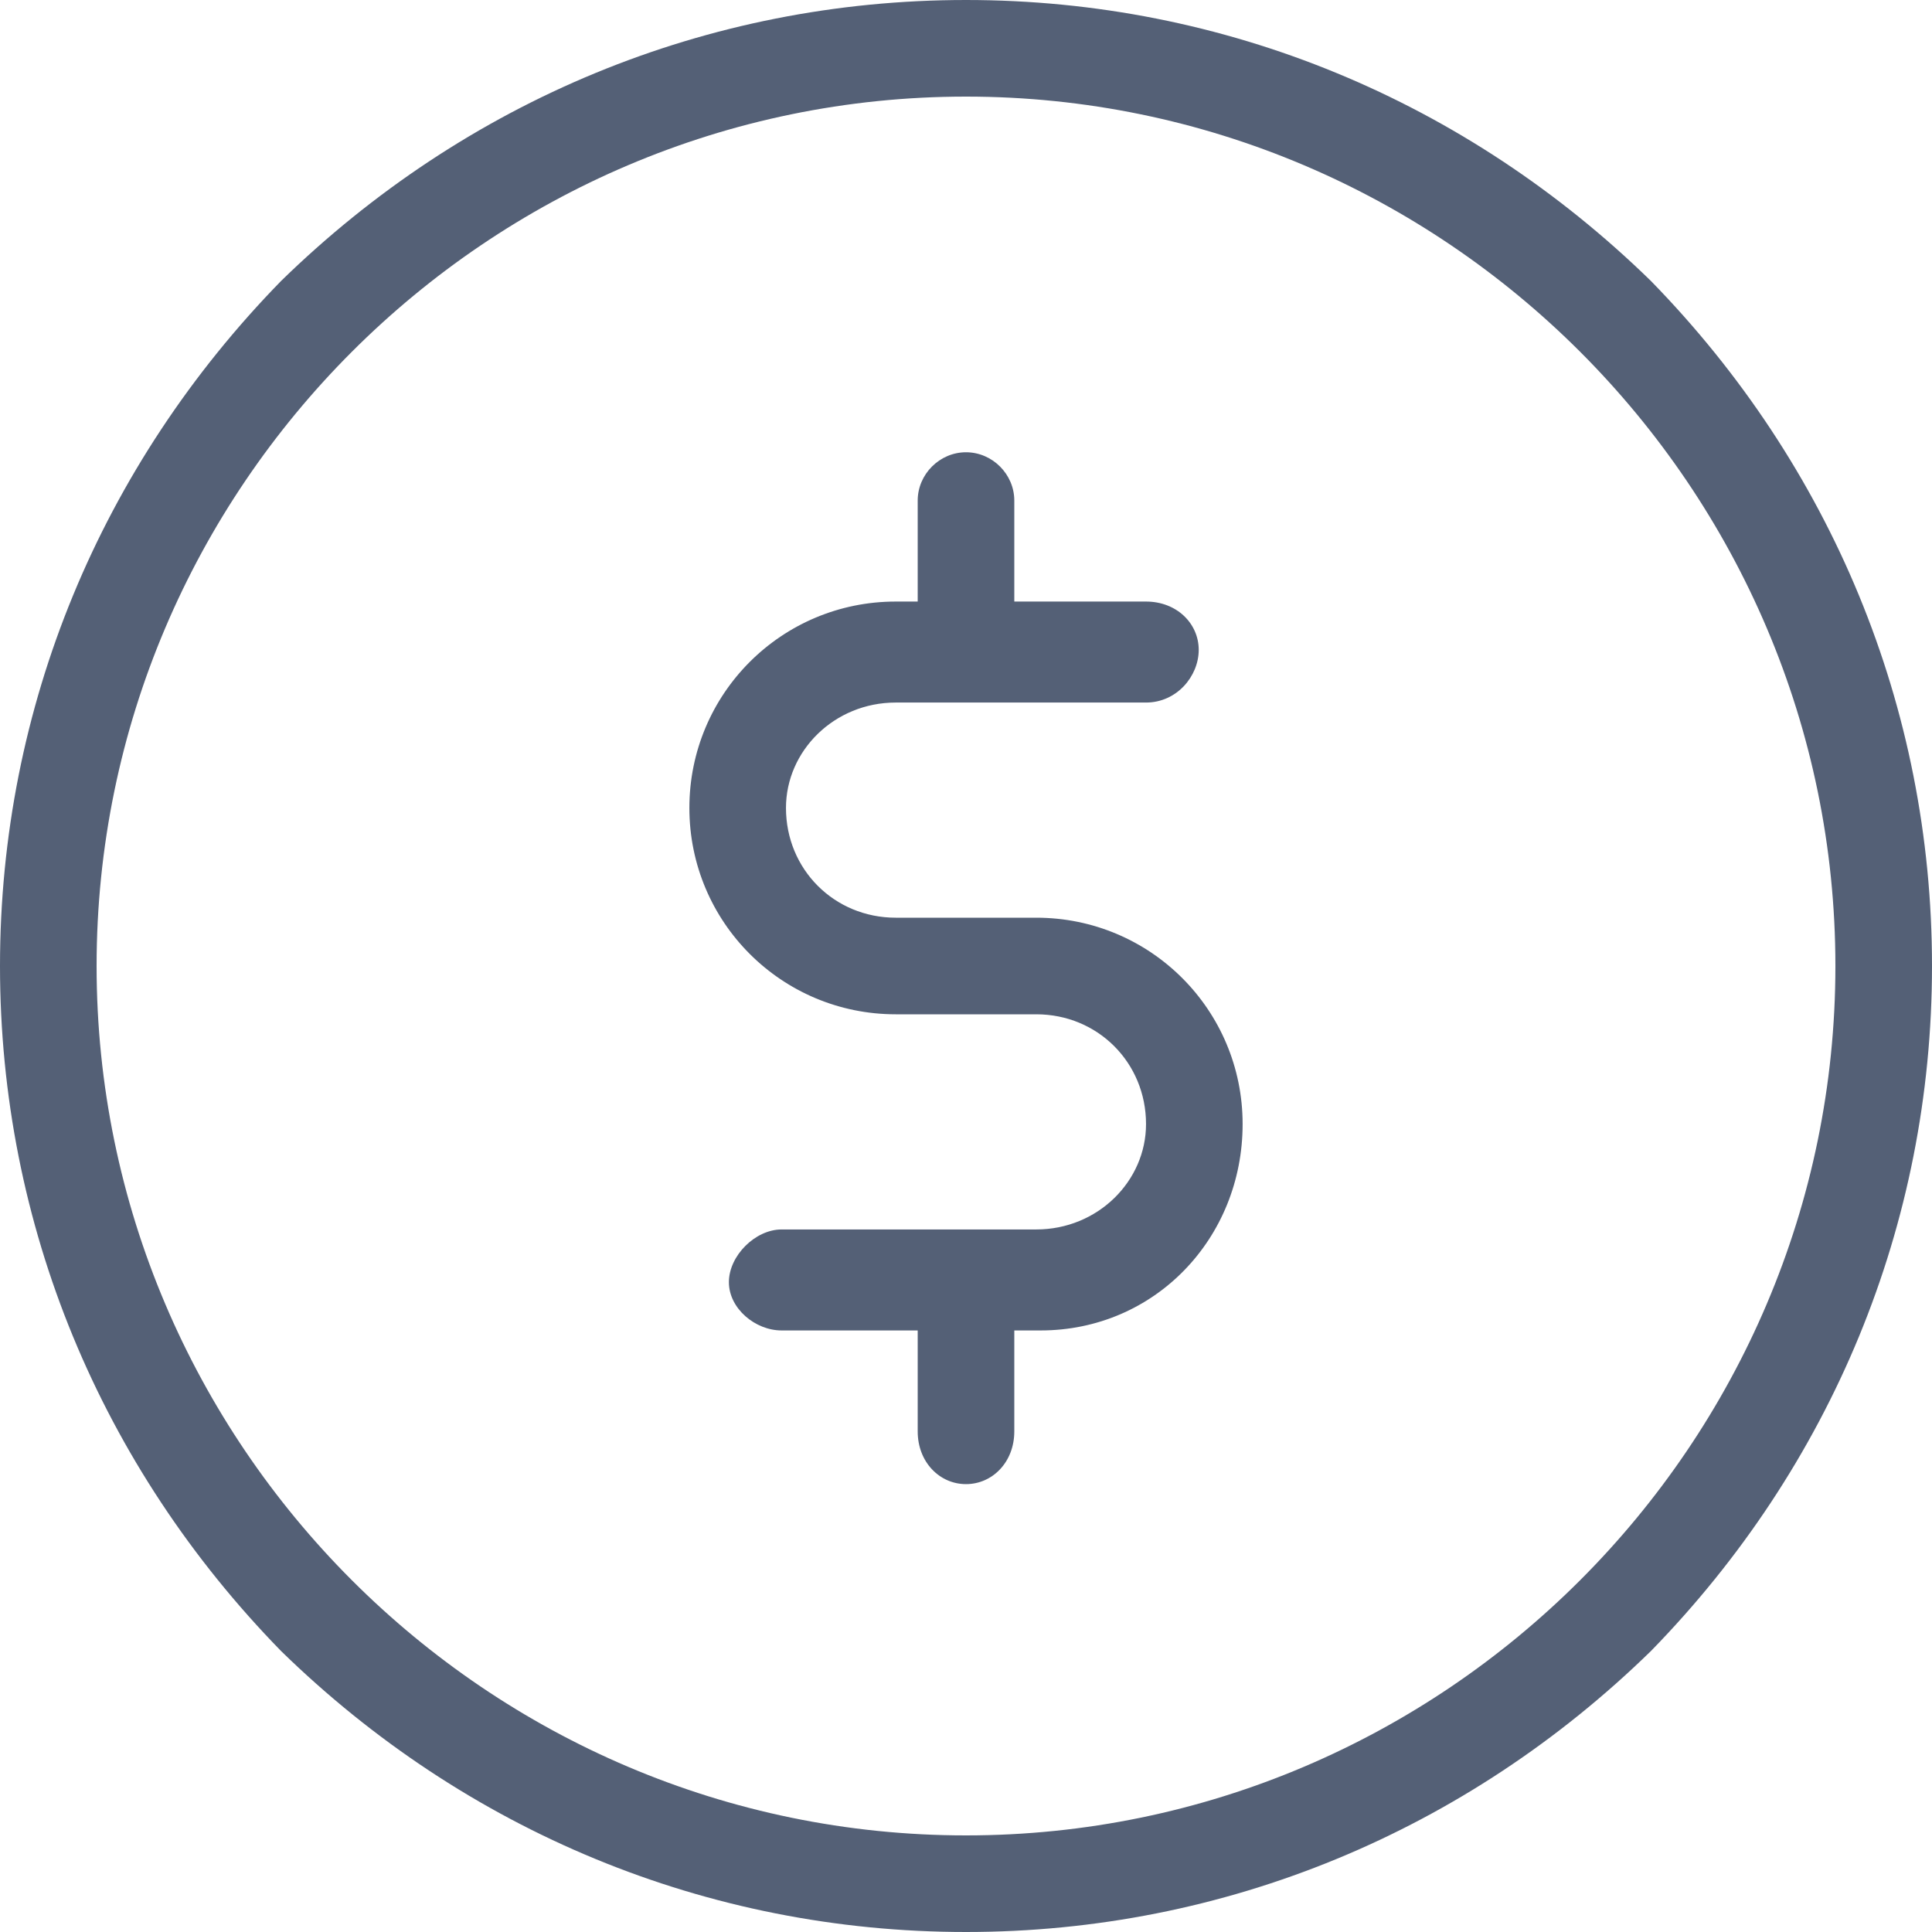
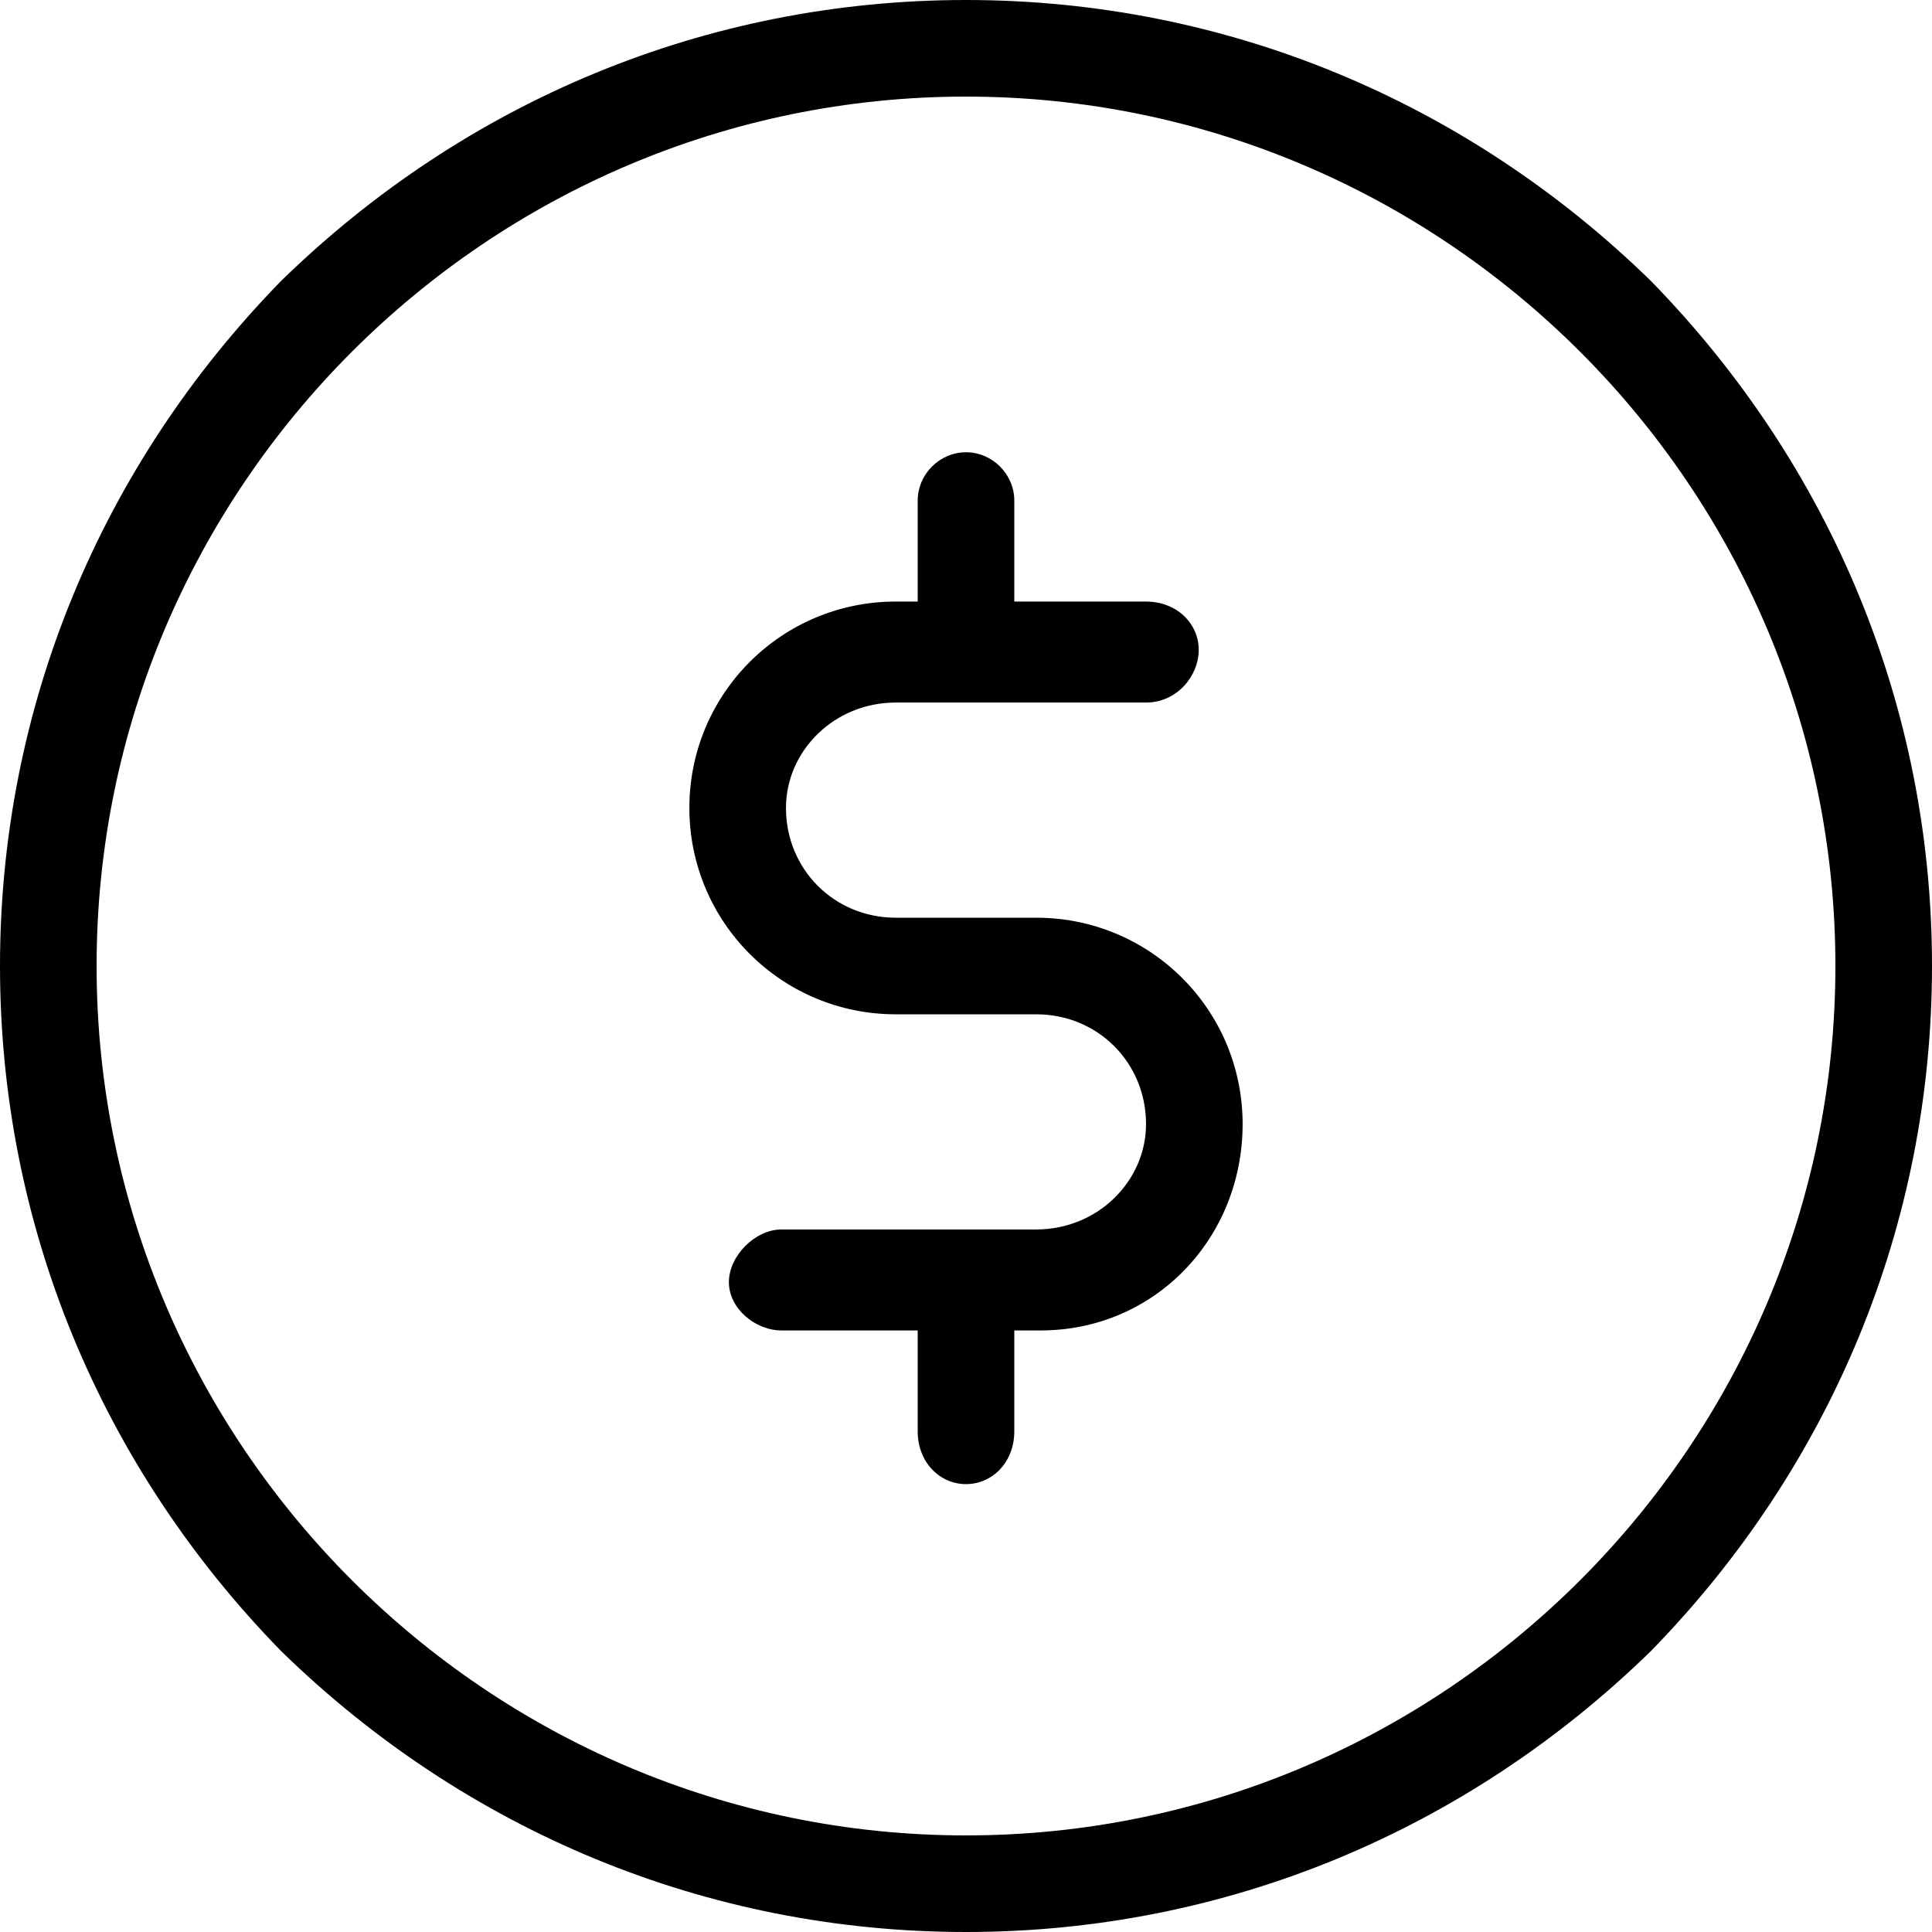
<svg xmlns="http://www.w3.org/2000/svg" version="1.2" viewBox="0 0 44 44" width="44" height="44">
-   <style>
- 		.s0 { fill: #546076 } 
- 	</style>
  <g id="Tool bar">
    <g id="4">
-       <path id="-e-coin" fill-rule="evenodd" class="s0" d="m28.3 25.6c0 2.6-2 4.7-4.6 4.7 0 0-0.6 0-0.6 0v2.3c0 0.7-0.5 1.2-1.1 1.2-0.6 0-1.1-0.5-1.1-1.2v-2.3h-3.1c-0.6 0-1.2-0.5-1.2-1.1 0-0.6 0.6-1.2 1.2-1.2h5.8c1.4 0 2.5-1.1 2.5-2.4 0-1.4-1.1-2.5-2.5-2.5h-3.2c-2.6 0-4.7-2.1-4.7-4.7 0-2.6 2.1-4.7 4.7-4.7h0.5v-2.3c0-0.6 0.5-1.1 1.1-1.1 0.6 0 1.1 0.5 1.1 1.1v2.3h3c0.7 0 1.2 0.5 1.2 1.1 0 0.6-0.5 1.2-1.2 1.2h-5.7c-1.4 0-2.5 1.1-2.5 2.4 0 1.4 1.1 2.5 2.5 2.5h3.2c2.6 0 4.7 2.1 4.7 4.7zm15.7-3.6c0 5.9-2.3 11.4-6.4 15.6-4.2 4.1-9.7 6.4-15.6 6.4-5.9 0-11.4-2.3-15.6-6.4-4.1-4.2-6.4-9.7-6.4-15.6 0-5.9 2.3-11.4 6.4-15.6 4.2-4.1 9.7-6.4 15.6-6.4 5.9 0 11.4 2.3 15.6 6.4 4.1 4.2 6.4 9.7 6.4 15.6zm-2.2 0c0-10.9-8.9-19.8-19.8-19.8-10.9 0-19.8 8.9-19.8 19.8 0 10.9 8.9 19.8 19.8 19.8 10.9 0 19.8-8.9 19.8-19.8z" />
+       <path id="-e-coin" fill-rule="evenodd" d="m28.3 25.6c0 2.6-2 4.7-4.6 4.7 0 0-0.6 0-0.6 0v2.3c0 0.7-0.5 1.2-1.1 1.2-0.6 0-1.1-0.5-1.1-1.2v-2.3h-3.1c-0.6 0-1.2-0.5-1.2-1.1 0-0.6 0.6-1.2 1.2-1.2h5.8c1.4 0 2.5-1.1 2.5-2.4 0-1.4-1.1-2.5-2.5-2.5h-3.2c-2.6 0-4.7-2.1-4.7-4.7 0-2.6 2.1-4.7 4.7-4.7h0.5v-2.3c0-0.6 0.5-1.1 1.1-1.1 0.6 0 1.1 0.5 1.1 1.1v2.3h3c0.7 0 1.2 0.5 1.2 1.1 0 0.6-0.5 1.2-1.2 1.2h-5.7c-1.4 0-2.5 1.1-2.5 2.4 0 1.4 1.1 2.5 2.5 2.5h3.2c2.6 0 4.7 2.1 4.7 4.7zm15.7-3.6c0 5.9-2.3 11.4-6.4 15.6-4.2 4.1-9.7 6.4-15.6 6.4-5.9 0-11.4-2.3-15.6-6.4-4.1-4.2-6.4-9.7-6.4-15.6 0-5.9 2.3-11.4 6.4-15.6 4.2-4.1 9.7-6.4 15.6-6.4 5.9 0 11.4 2.3 15.6 6.4 4.1 4.2 6.4 9.7 6.4 15.6zm-2.2 0c0-10.9-8.9-19.8-19.8-19.8-10.9 0-19.8 8.9-19.8 19.8 0 10.9 8.9 19.8 19.8 19.8 10.9 0 19.8-8.9 19.8-19.8z" />
    </g>
  </g>
</svg>
